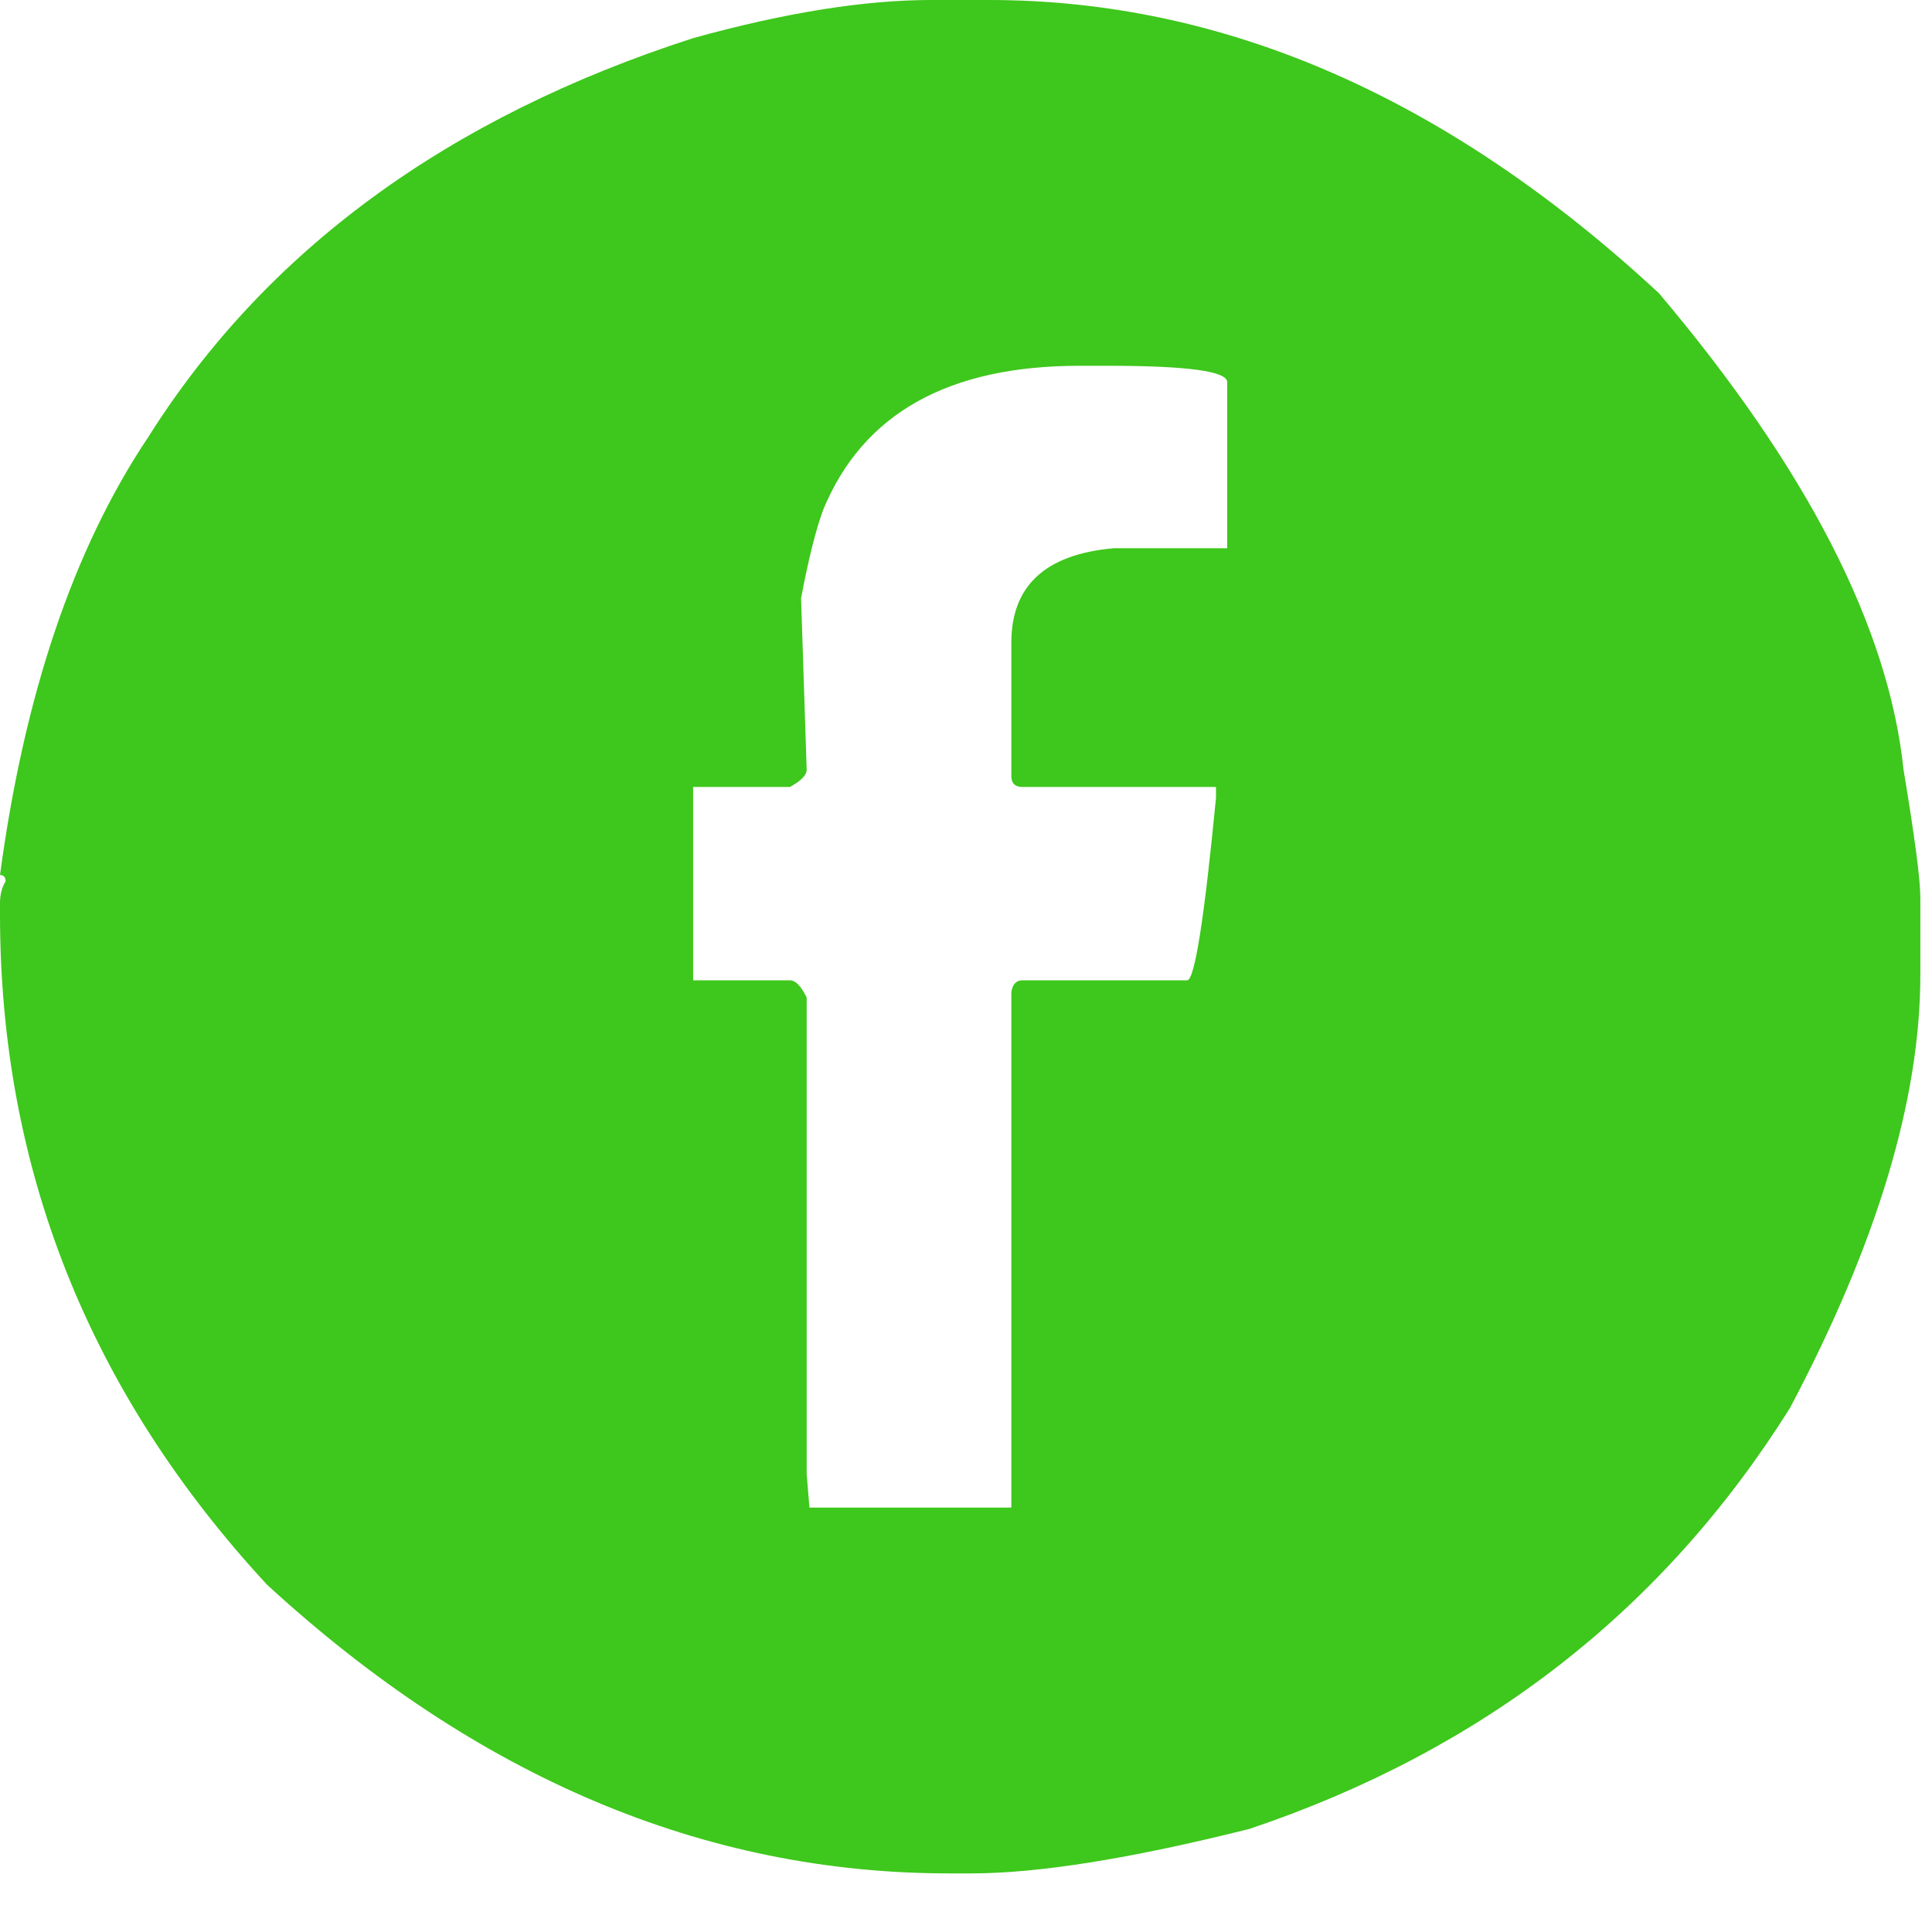
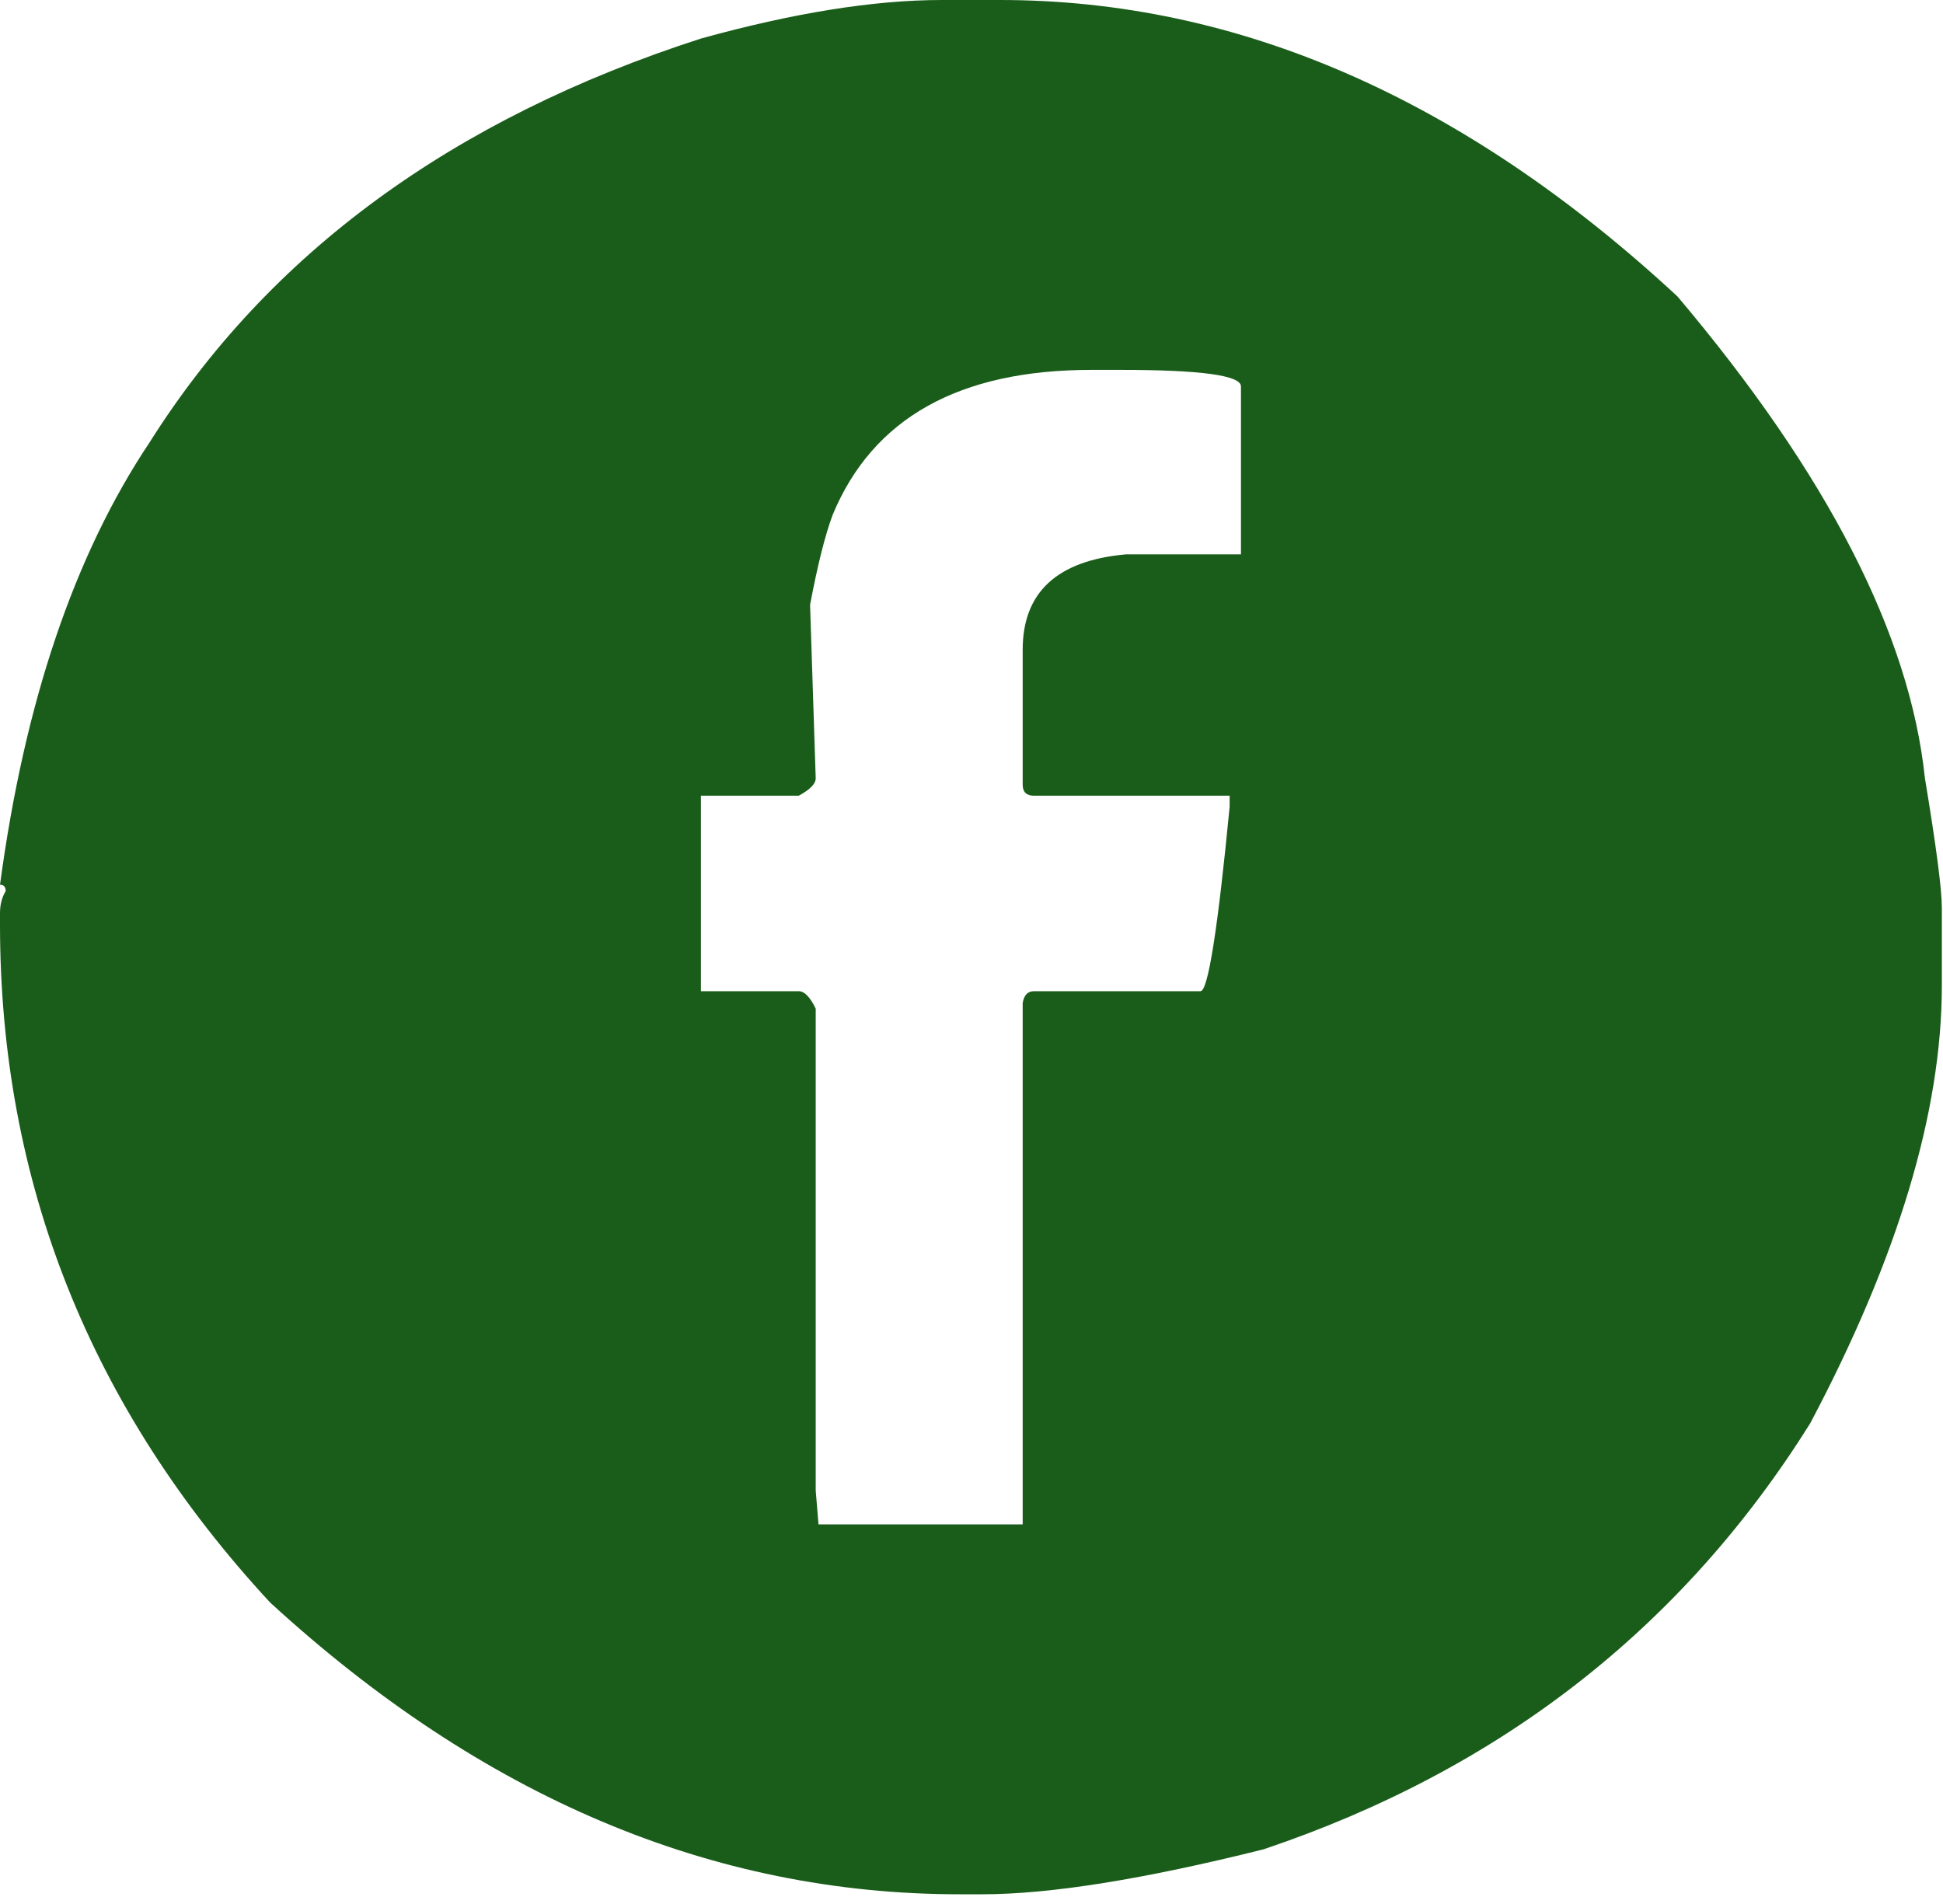
- <svg xmlns="http://www.w3.org/2000/svg" width="30" height="30" viewBox="0 0 30 30" fill="none">
-   <path id="E" d="M14.462 0H15.357C19.017 0 22.484 1.517 25.759 4.552C28.061 7.277 29.327 9.744 29.558 11.952C29.732 12.995 29.819 13.657 29.819 13.939V15.137C29.819 17.073 29.144 19.314 27.796 21.86C25.831 24.998 23.033 27.178 19.402 28.399C17.563 28.86 16.123 29.09 15.083 29.09H14.736C10.932 29.09 7.402 27.596 4.147 24.608C1.383 21.62 0 18.148 0 14.193V14.024C0 13.892 0.029 13.779 0.087 13.685C0.087 13.62 0.058 13.587 0 13.587C0.376 10.787 1.142 8.522 2.298 6.793C4.127 3.89 6.949 1.823 10.763 0.592C12.189 0.197 13.421 0 14.462 0ZM12.439 9.288L12.526 11.952C12.526 12.036 12.439 12.126 12.266 12.22H10.763V15.222H12.266C12.352 15.222 12.439 15.311 12.526 15.489V22.889L12.569 23.41H15.704V15.405C15.723 15.283 15.781 15.222 15.877 15.222H18.434C18.55 15.222 18.699 14.277 18.882 12.389V12.22H15.877C15.762 12.22 15.704 12.163 15.704 12.05V9.979C15.704 9.095 16.234 8.607 17.293 8.513H19.056V5.934C19.056 5.764 18.439 5.68 17.206 5.68H16.759C14.726 5.68 13.402 6.422 12.786 7.907C12.67 8.217 12.555 8.677 12.439 9.288Z" fill="#3EC71C" />
+ <svg xmlns="http://www.w3.org/2000/svg" width="50" height="49" viewBox="0 0 50 49" fill="none">
+   <path id="E" d="M24.235 0H25.736C31.869 0 37.68 2.543 43.167 7.629C47.025 12.195 49.147 16.329 49.535 20.029C49.825 21.777 49.97 22.887 49.97 23.359V25.367C49.97 28.611 48.841 32.366 46.581 36.633C43.288 41.893 38.6 45.546 32.515 47.593C29.432 48.364 27.019 48.75 25.276 48.75H24.695C18.32 48.75 12.404 46.246 6.949 41.239C2.317 36.232 0 30.414 0 23.785V23.501C0 23.281 0.049 23.092 0.146 22.934C0.146 22.824 0.097 22.769 0 22.769C0.63 18.076 1.913 14.282 3.85 11.384C6.917 6.519 11.646 3.055 18.037 0.992C20.426 0.331 22.492 0 24.235 0ZM20.846 15.565L20.991 20.029C20.991 20.171 20.846 20.32 20.555 20.478H18.037V25.509H20.555C20.7 25.509 20.846 25.658 20.991 25.957V38.358L21.063 39.231H26.317V25.816C26.349 25.611 26.446 25.509 26.608 25.509H30.893C31.086 25.509 31.337 23.926 31.643 20.761V20.478H26.608C26.414 20.478 26.317 20.383 26.317 20.194V16.722C26.317 15.242 27.205 14.423 28.98 14.266H31.934V9.944C31.934 9.66 30.901 9.519 28.835 9.519H28.084C24.679 9.519 22.459 10.762 21.427 13.25C21.233 13.77 21.039 14.541 20.846 15.565Z" fill="#1A5D1A" />
</svg>
